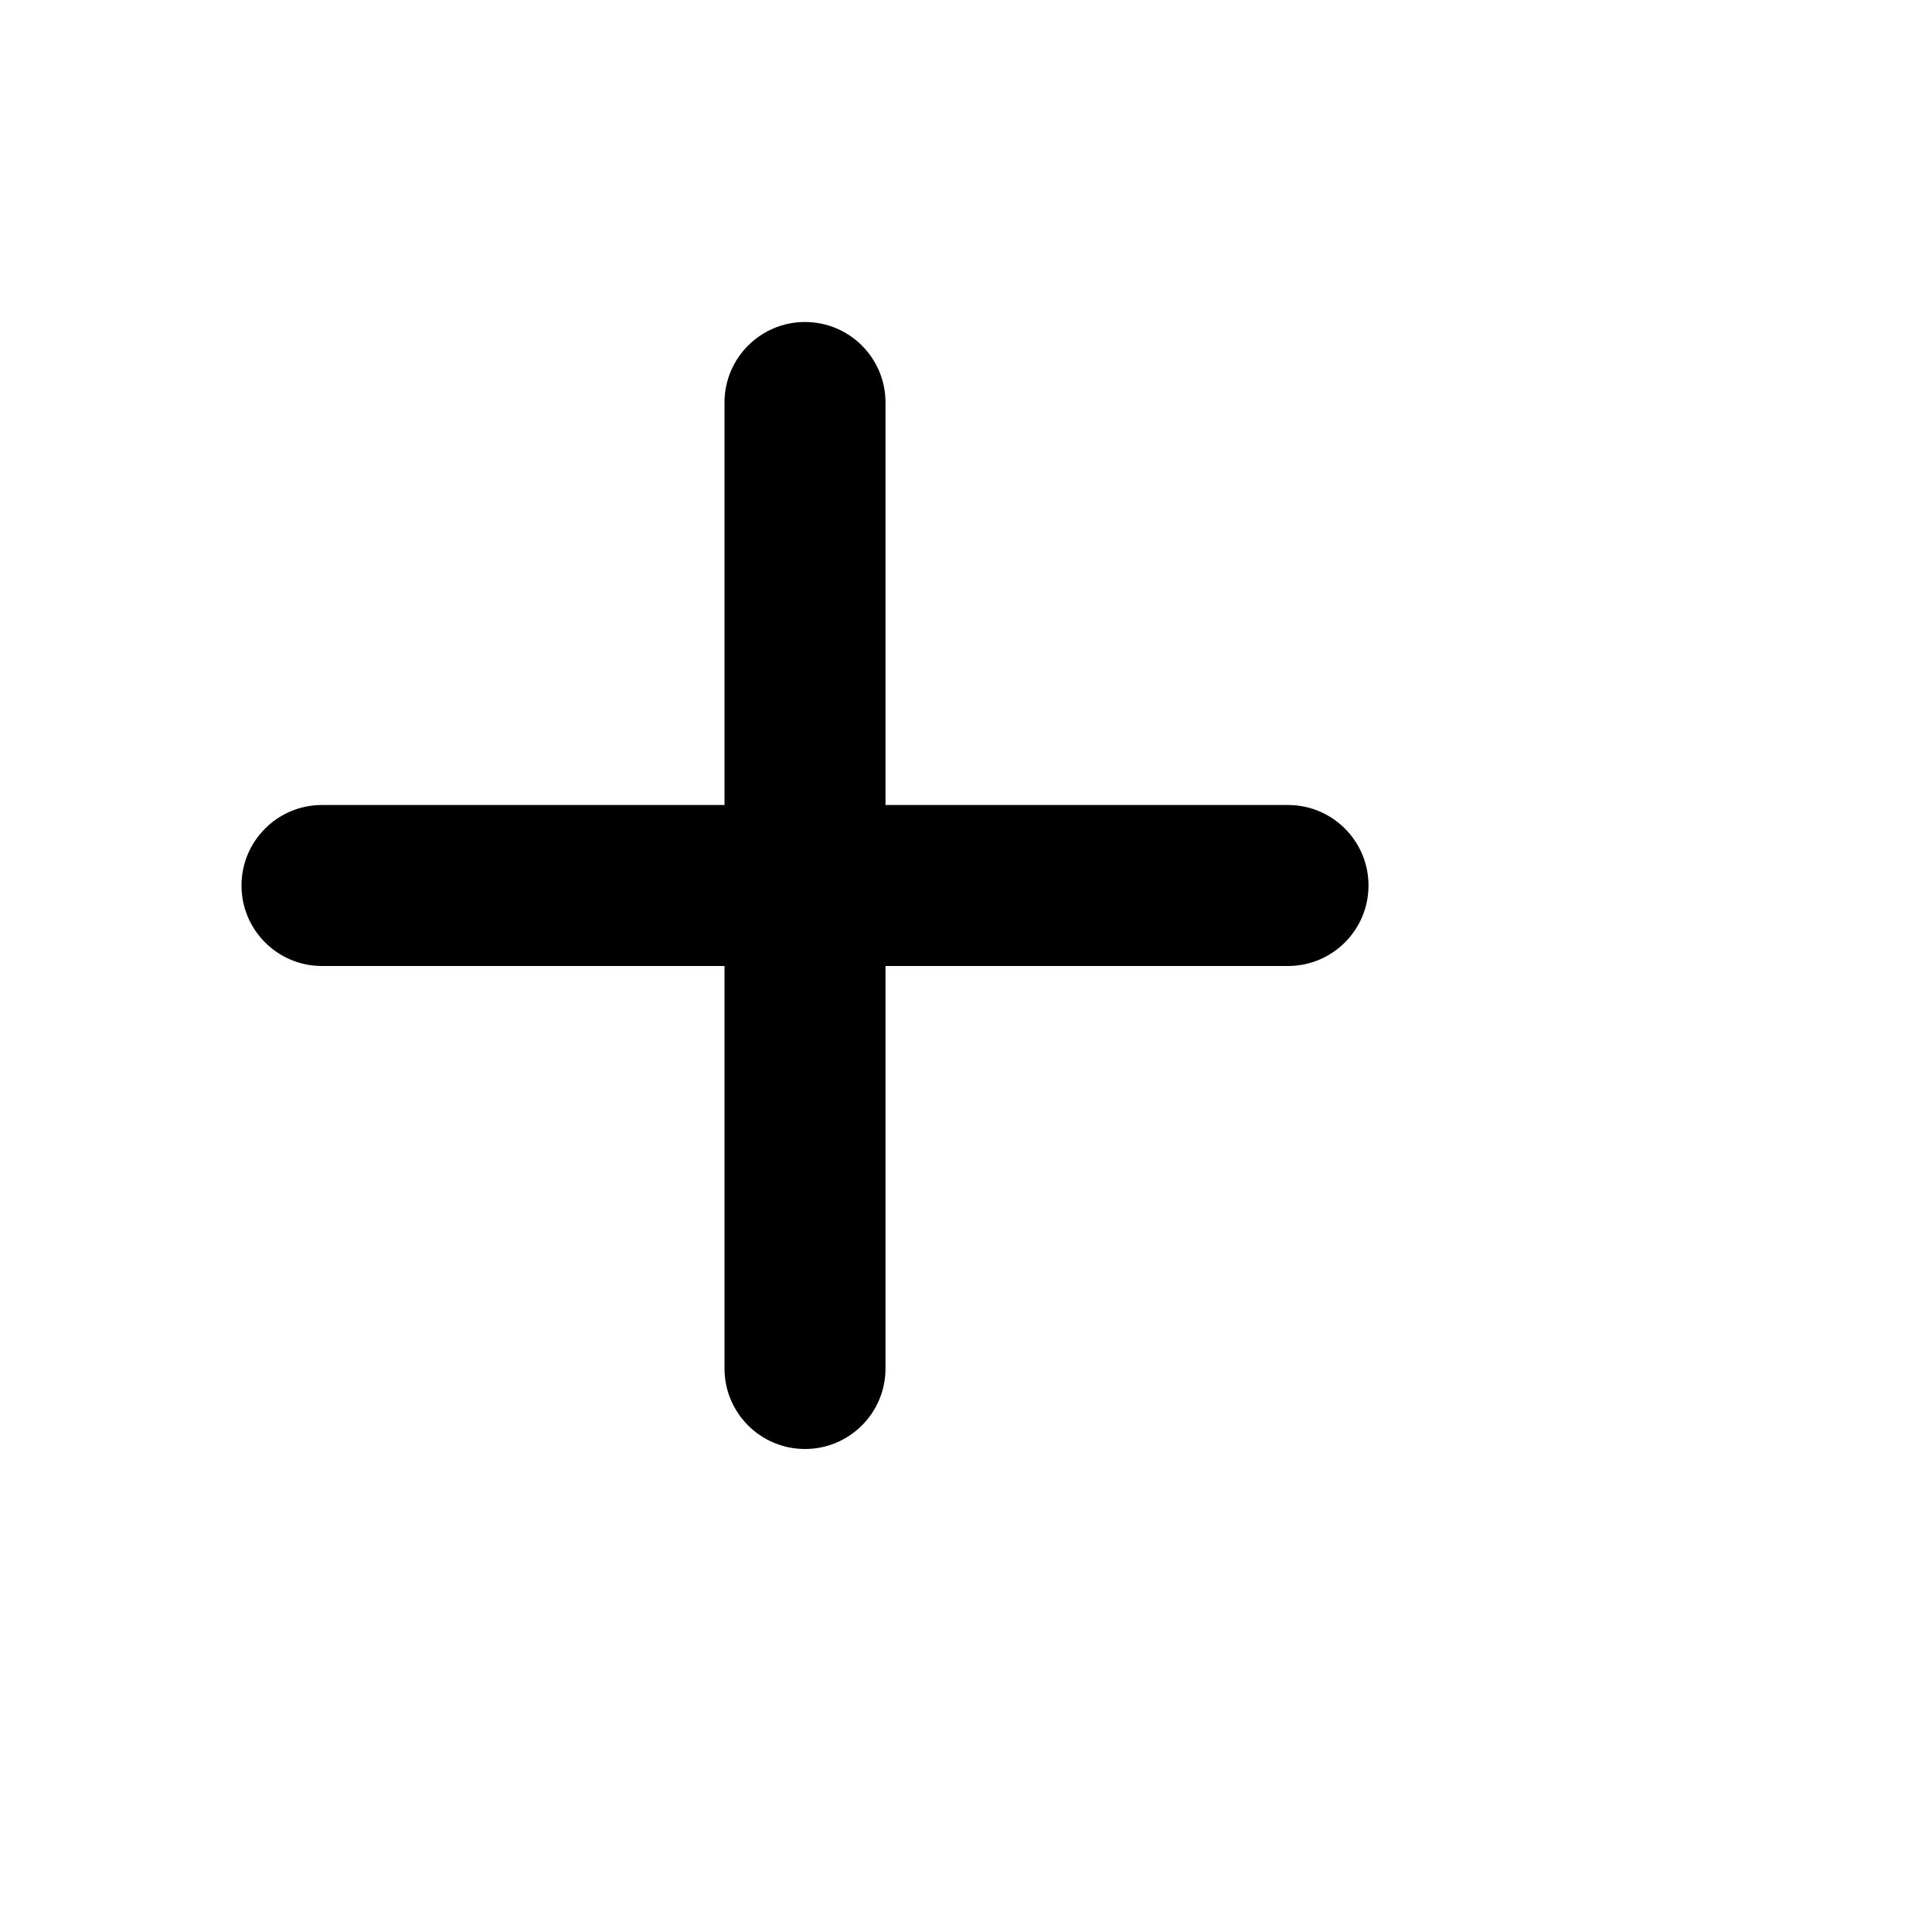
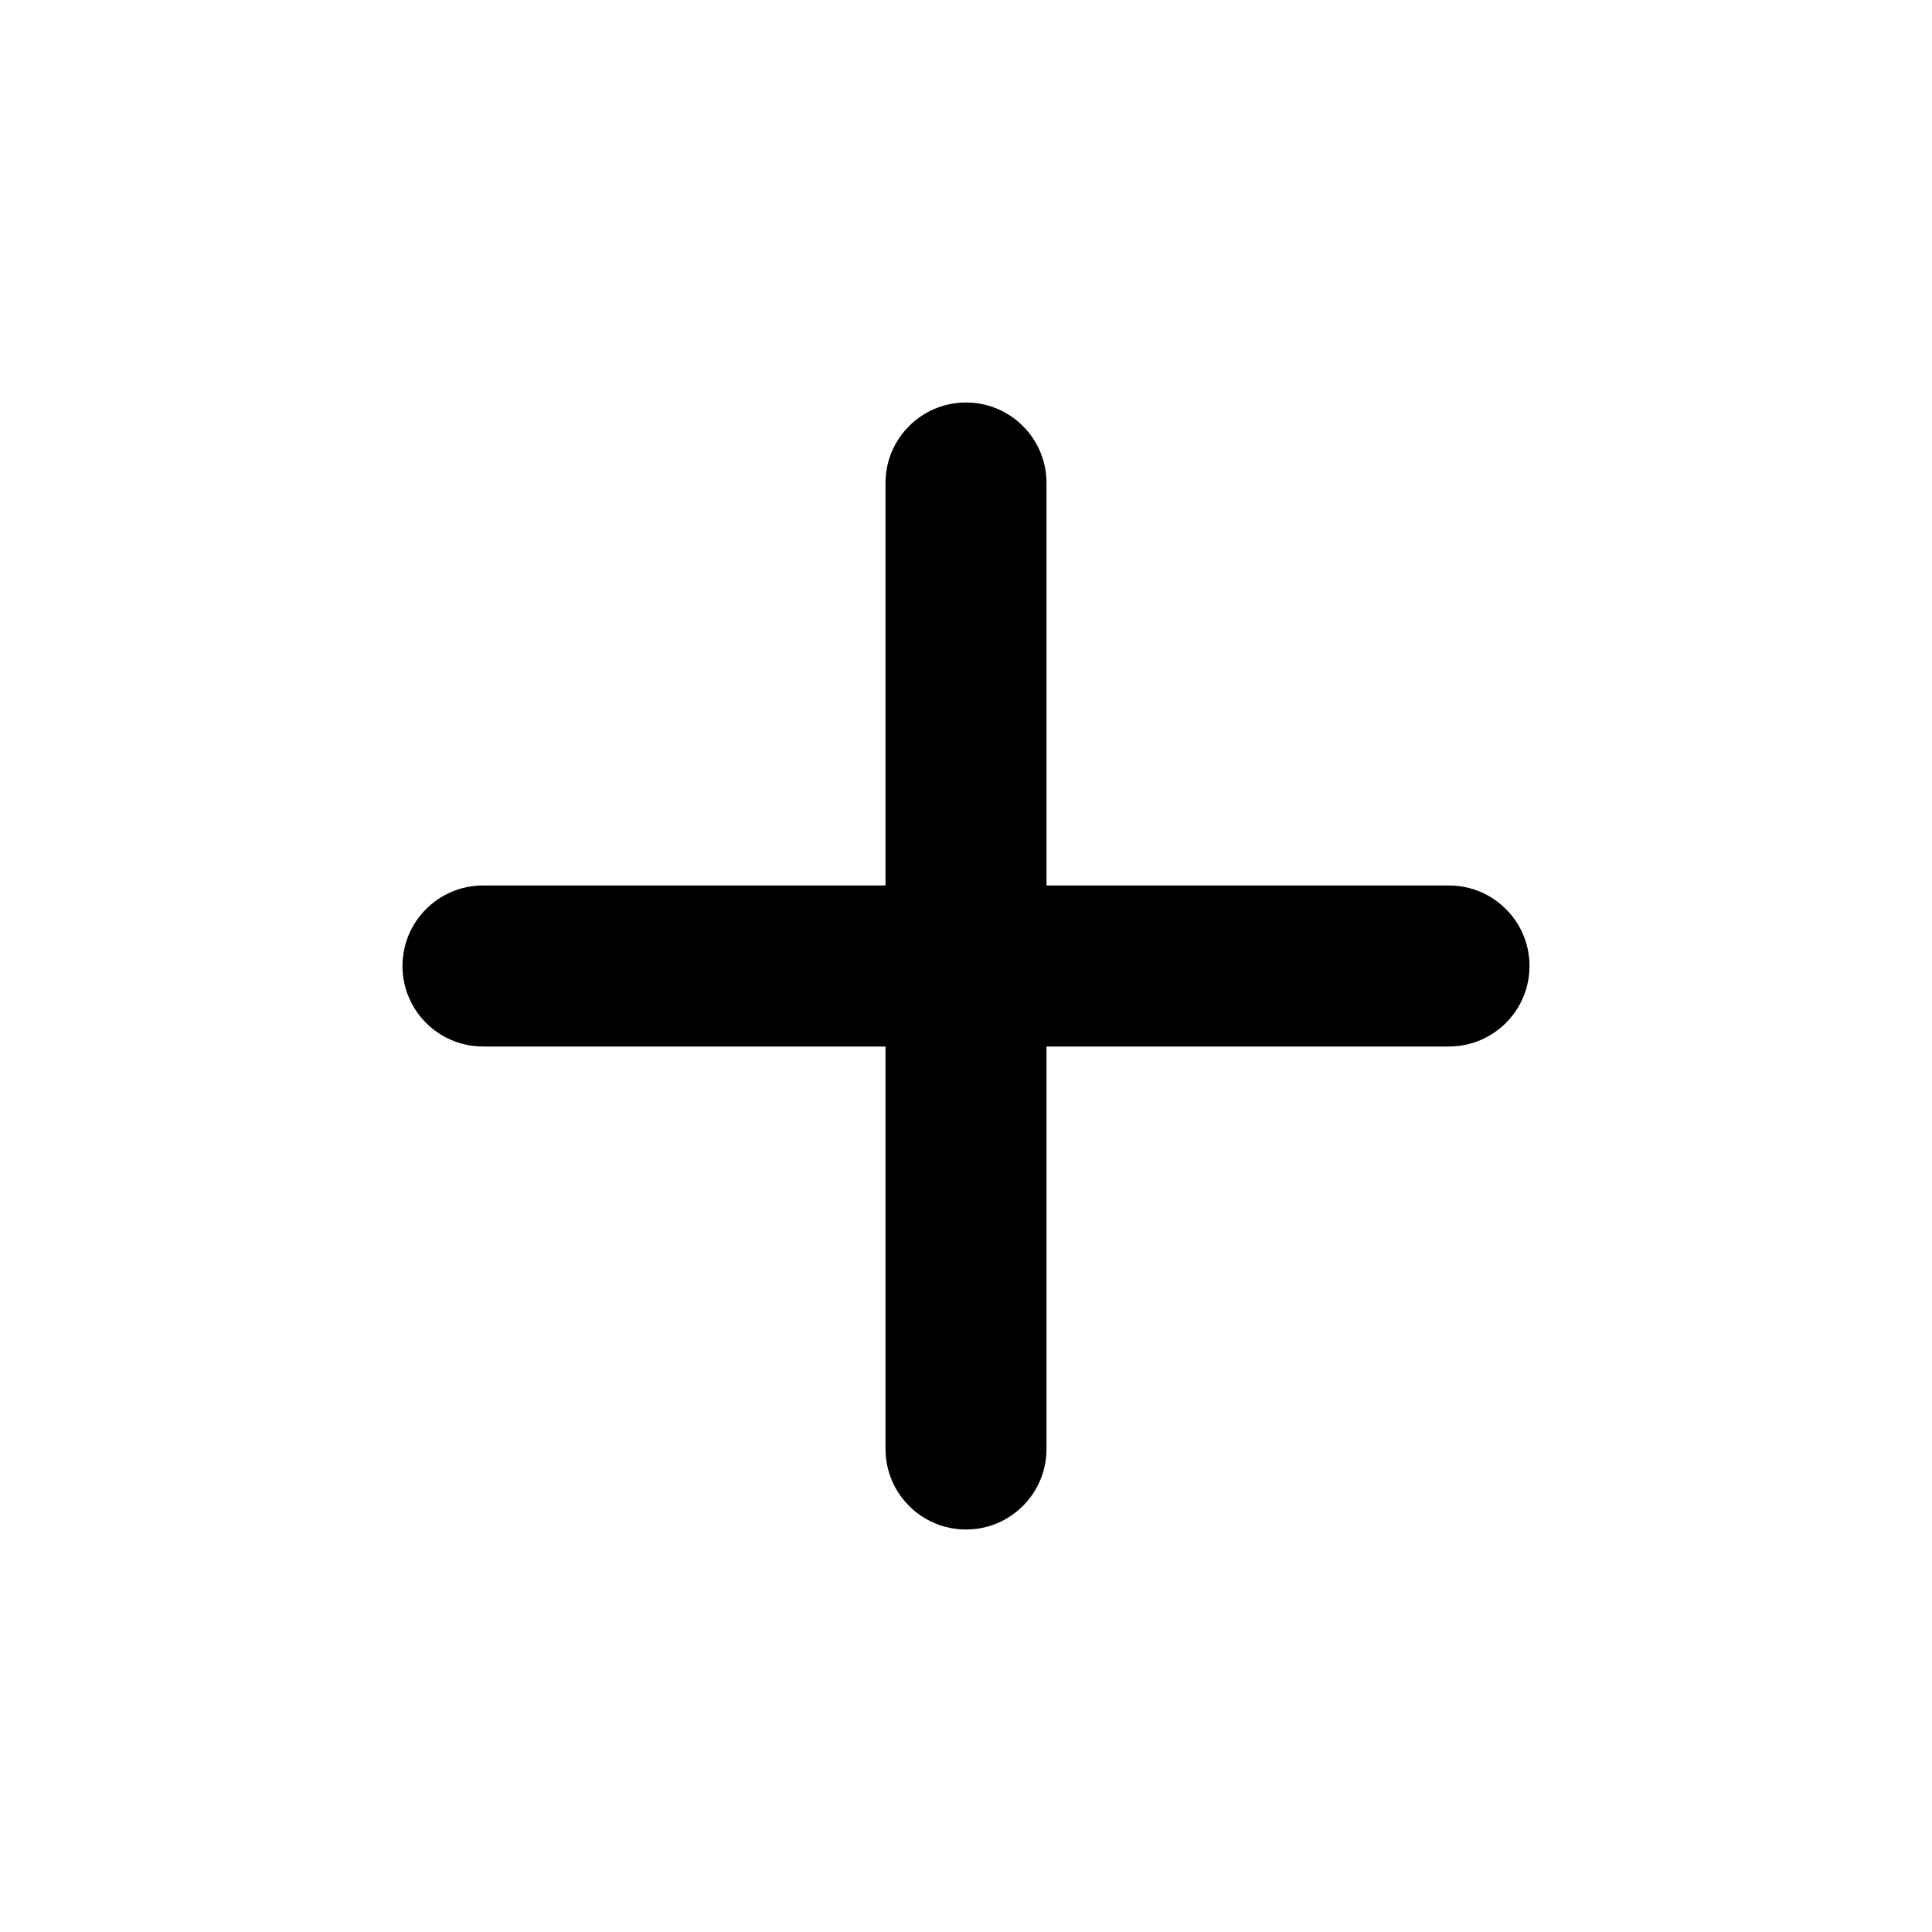
<svg xmlns="http://www.w3.org/2000/svg" fill="#000000" width="800px" height="800px" viewBox="0 0 24 24">
-   <path d="M10 4a1 1 0 0 1 1 1v5h5a1 1 0 1 1 0 2h-5v5a1 1 0 1 1-2 0v-5H4a1 1 0 1 1 0-2h5V5a1 1 0 0 1 1-1z" />
+   <path d="M12 5a1 1 0 0 1 1 1v5h5a1 1 0 1 1 0 2h-5v5a1 1 0 1 1-2 0v-5H6a1 1 0 1 1 0-2h5V6a1 1 0 0 1 1-1z" />
</svg>
